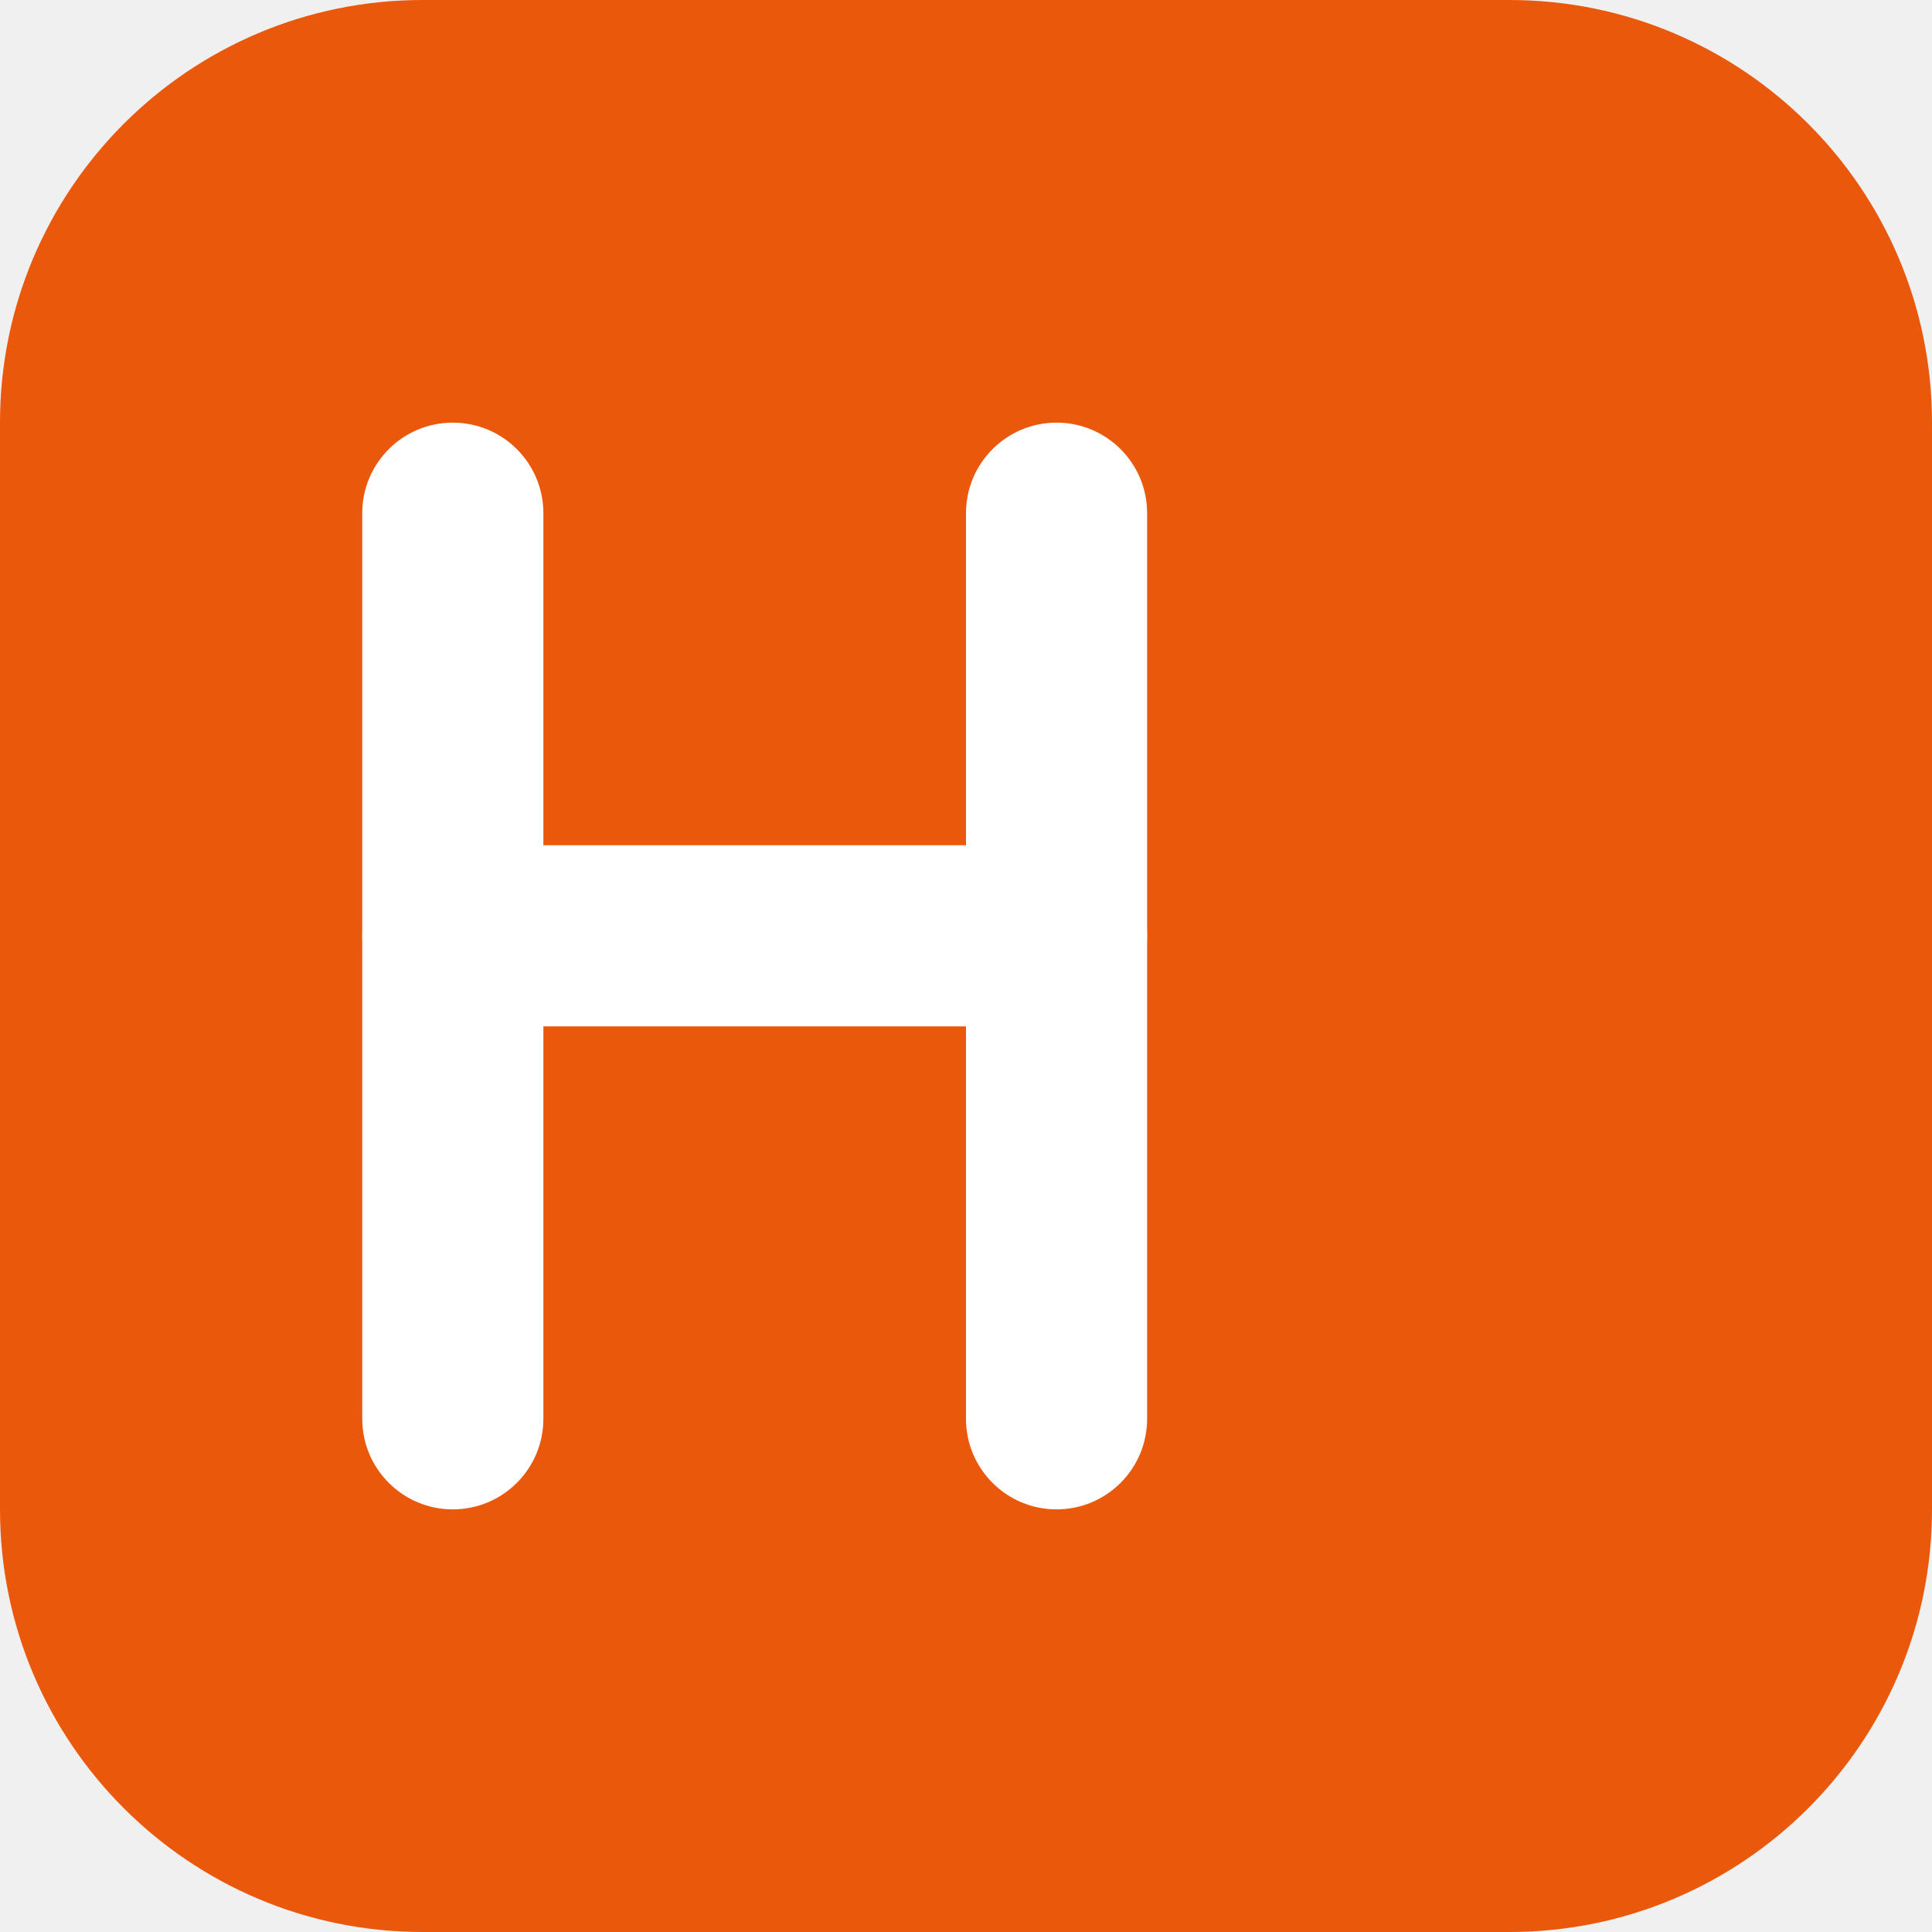
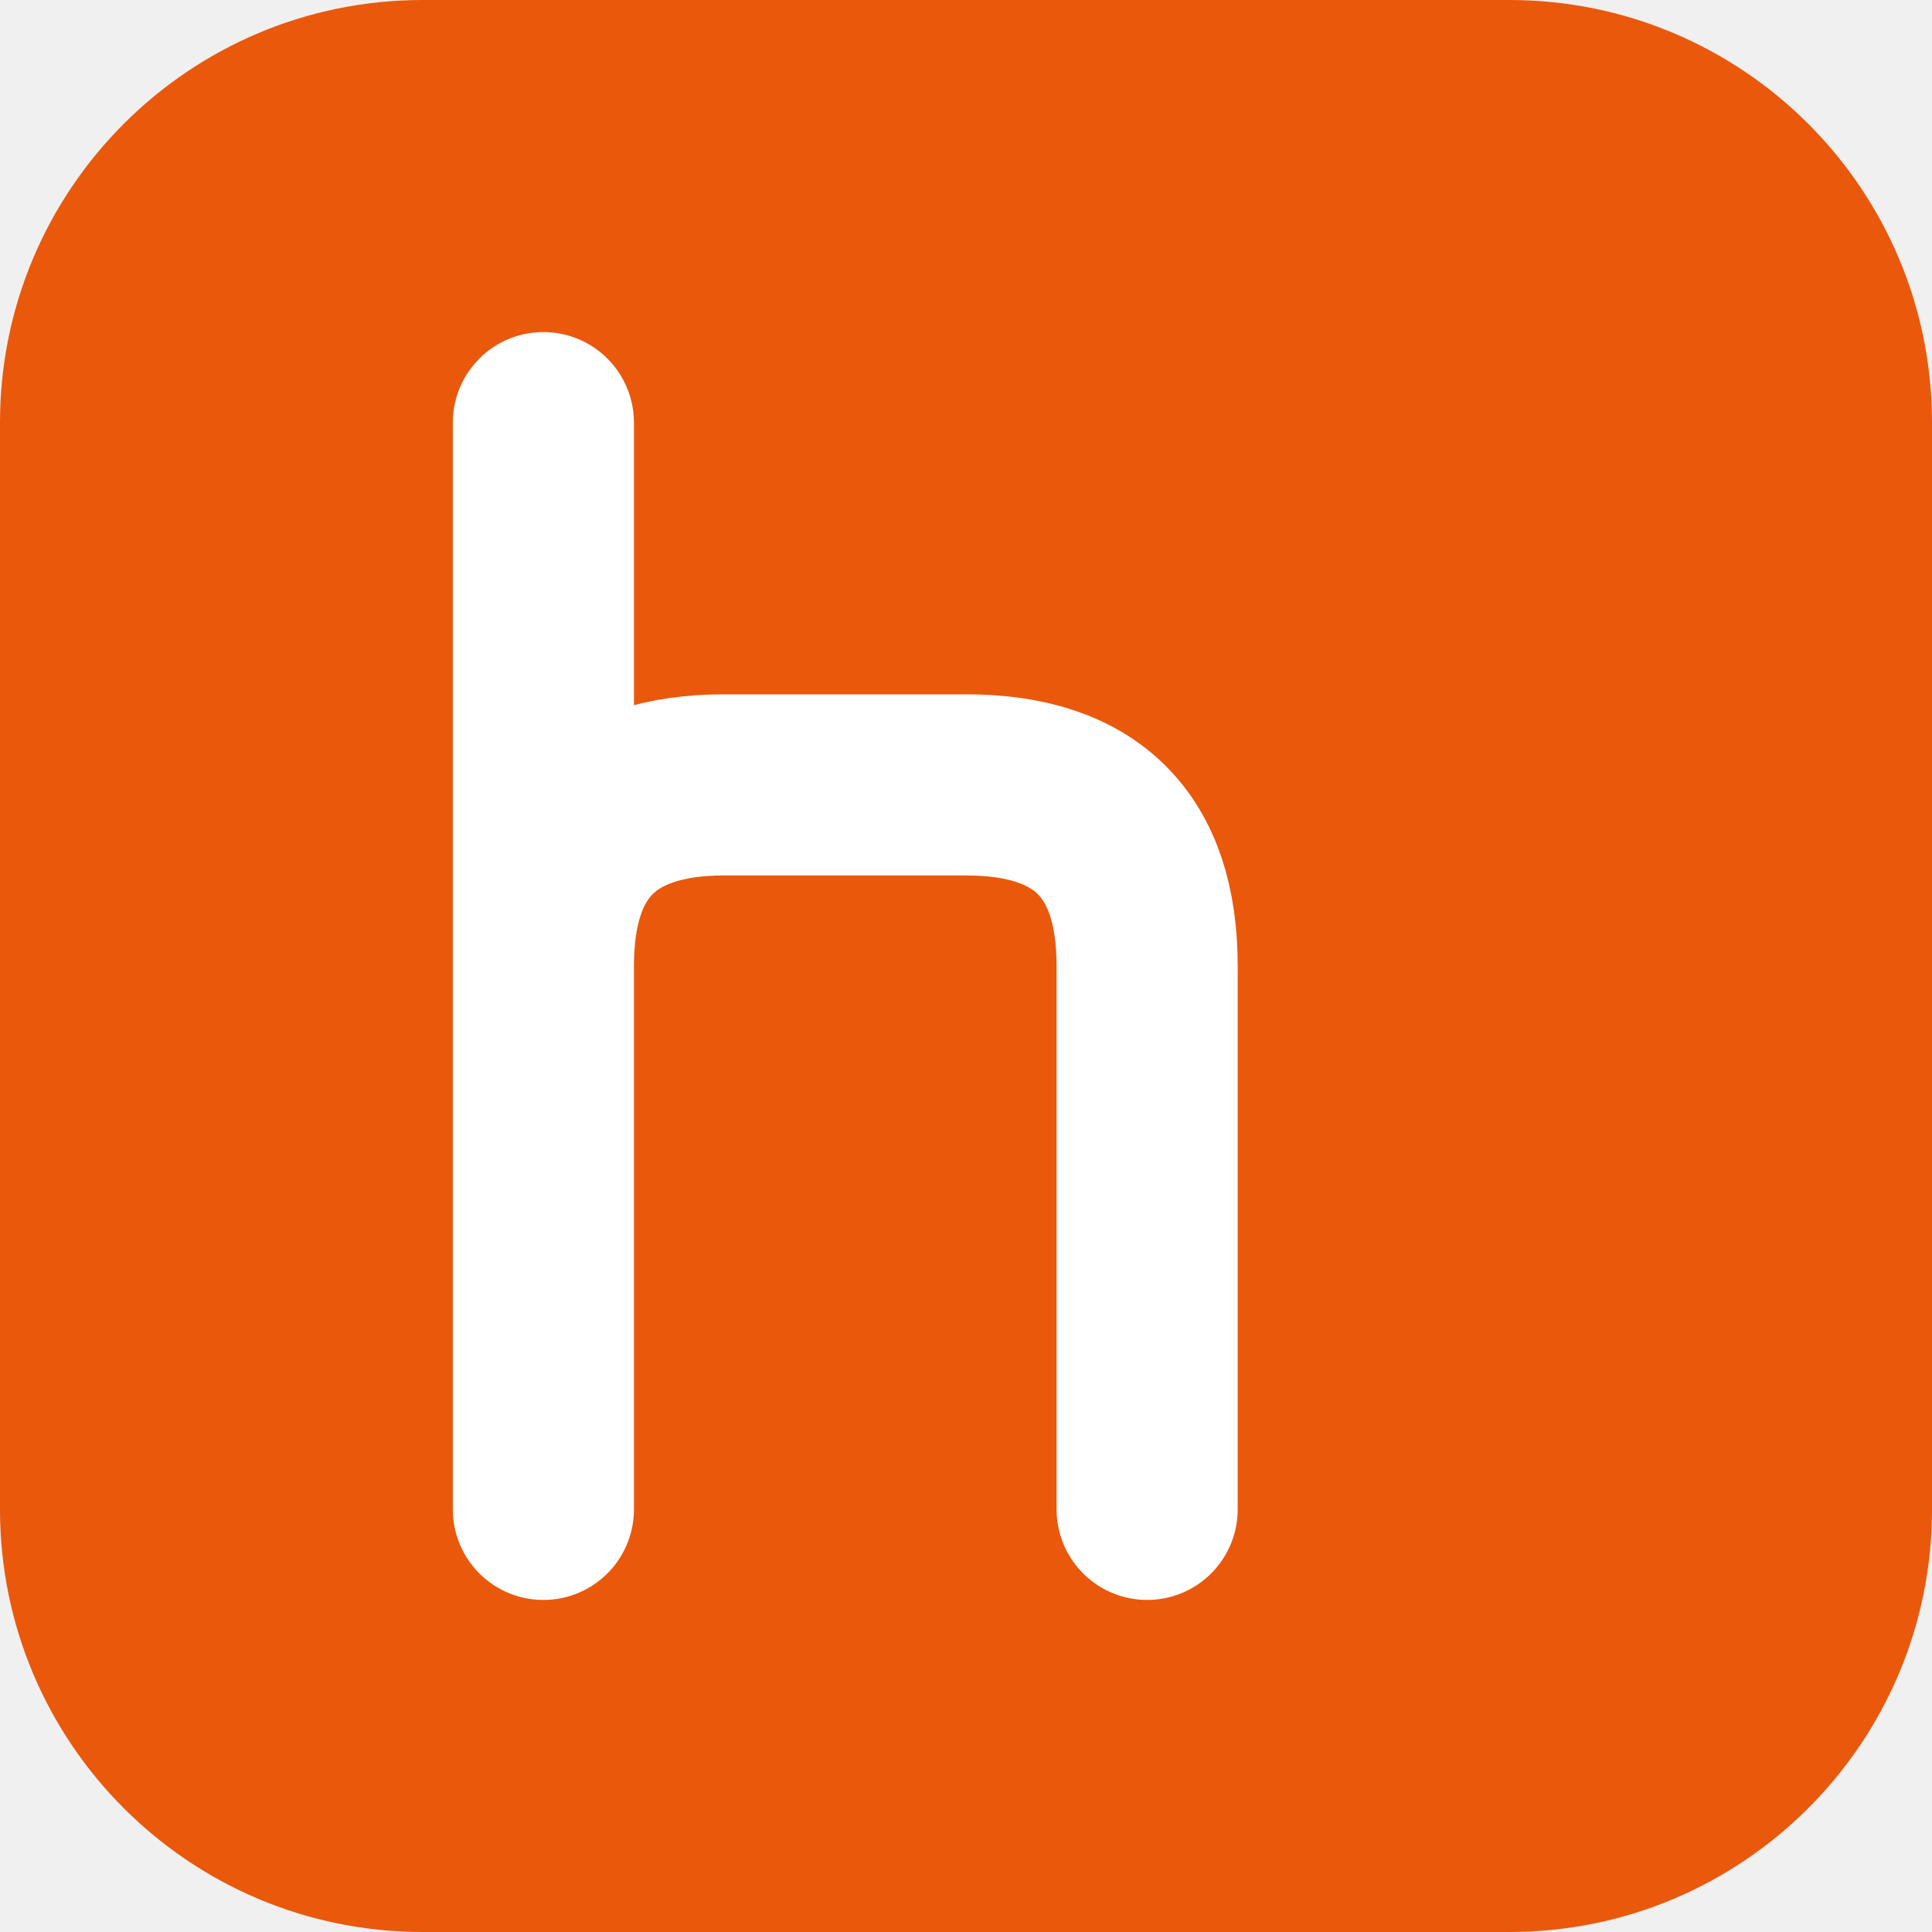
<svg xmlns="http://www.w3.org/2000/svg" viewBox="0 0 32 32">
  <rect width="32" height="32" rx="7" fill="#ea580c" />
-   <rect x="6" y="7" width="3" height="18" rx="1.5" fill="white" />
-   <rect x="6" y="14" width="13" height="3" rx="1.5" fill="white" />
-   <rect x="16" y="7" width="3" height="18" rx="1.5" fill="white" />
+   <path d="M9 7 v18 M9 16 q0 -3 3 -3 h4 q3 0 3 3 v9" stroke="white" stroke-width="3" stroke-linecap="round" stroke-linejoin="round" fill="none" />
</svg>
